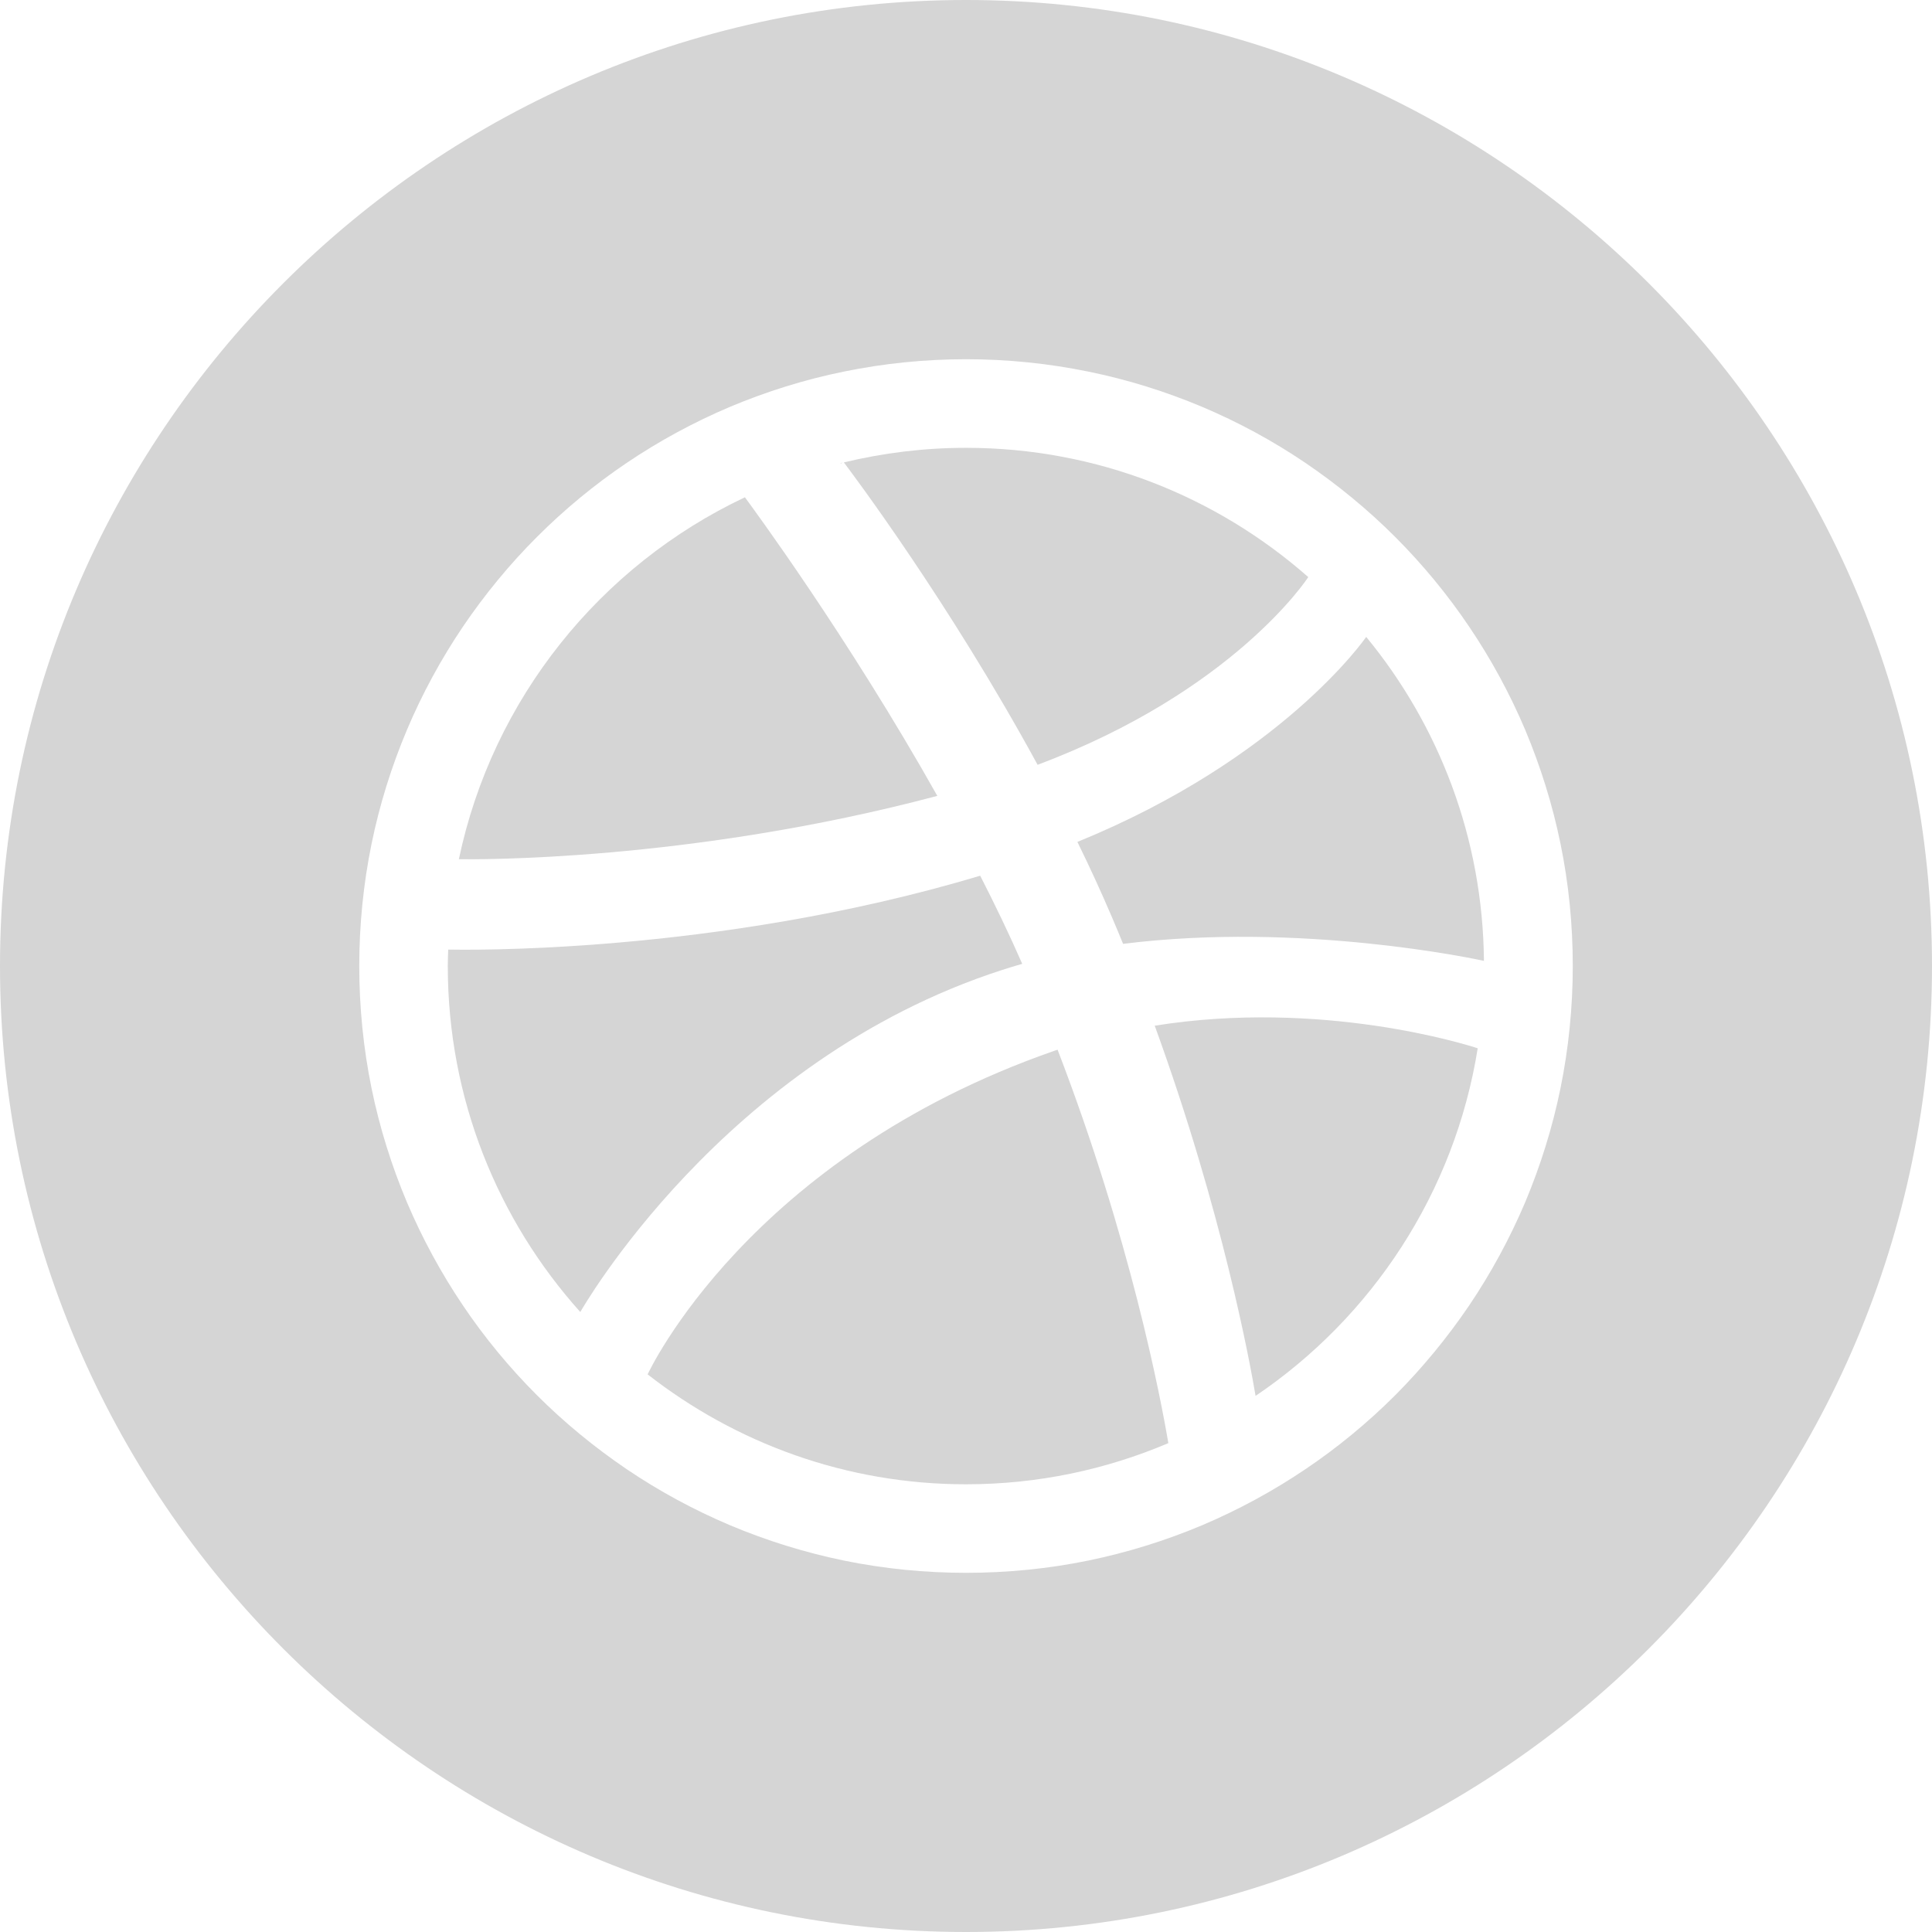
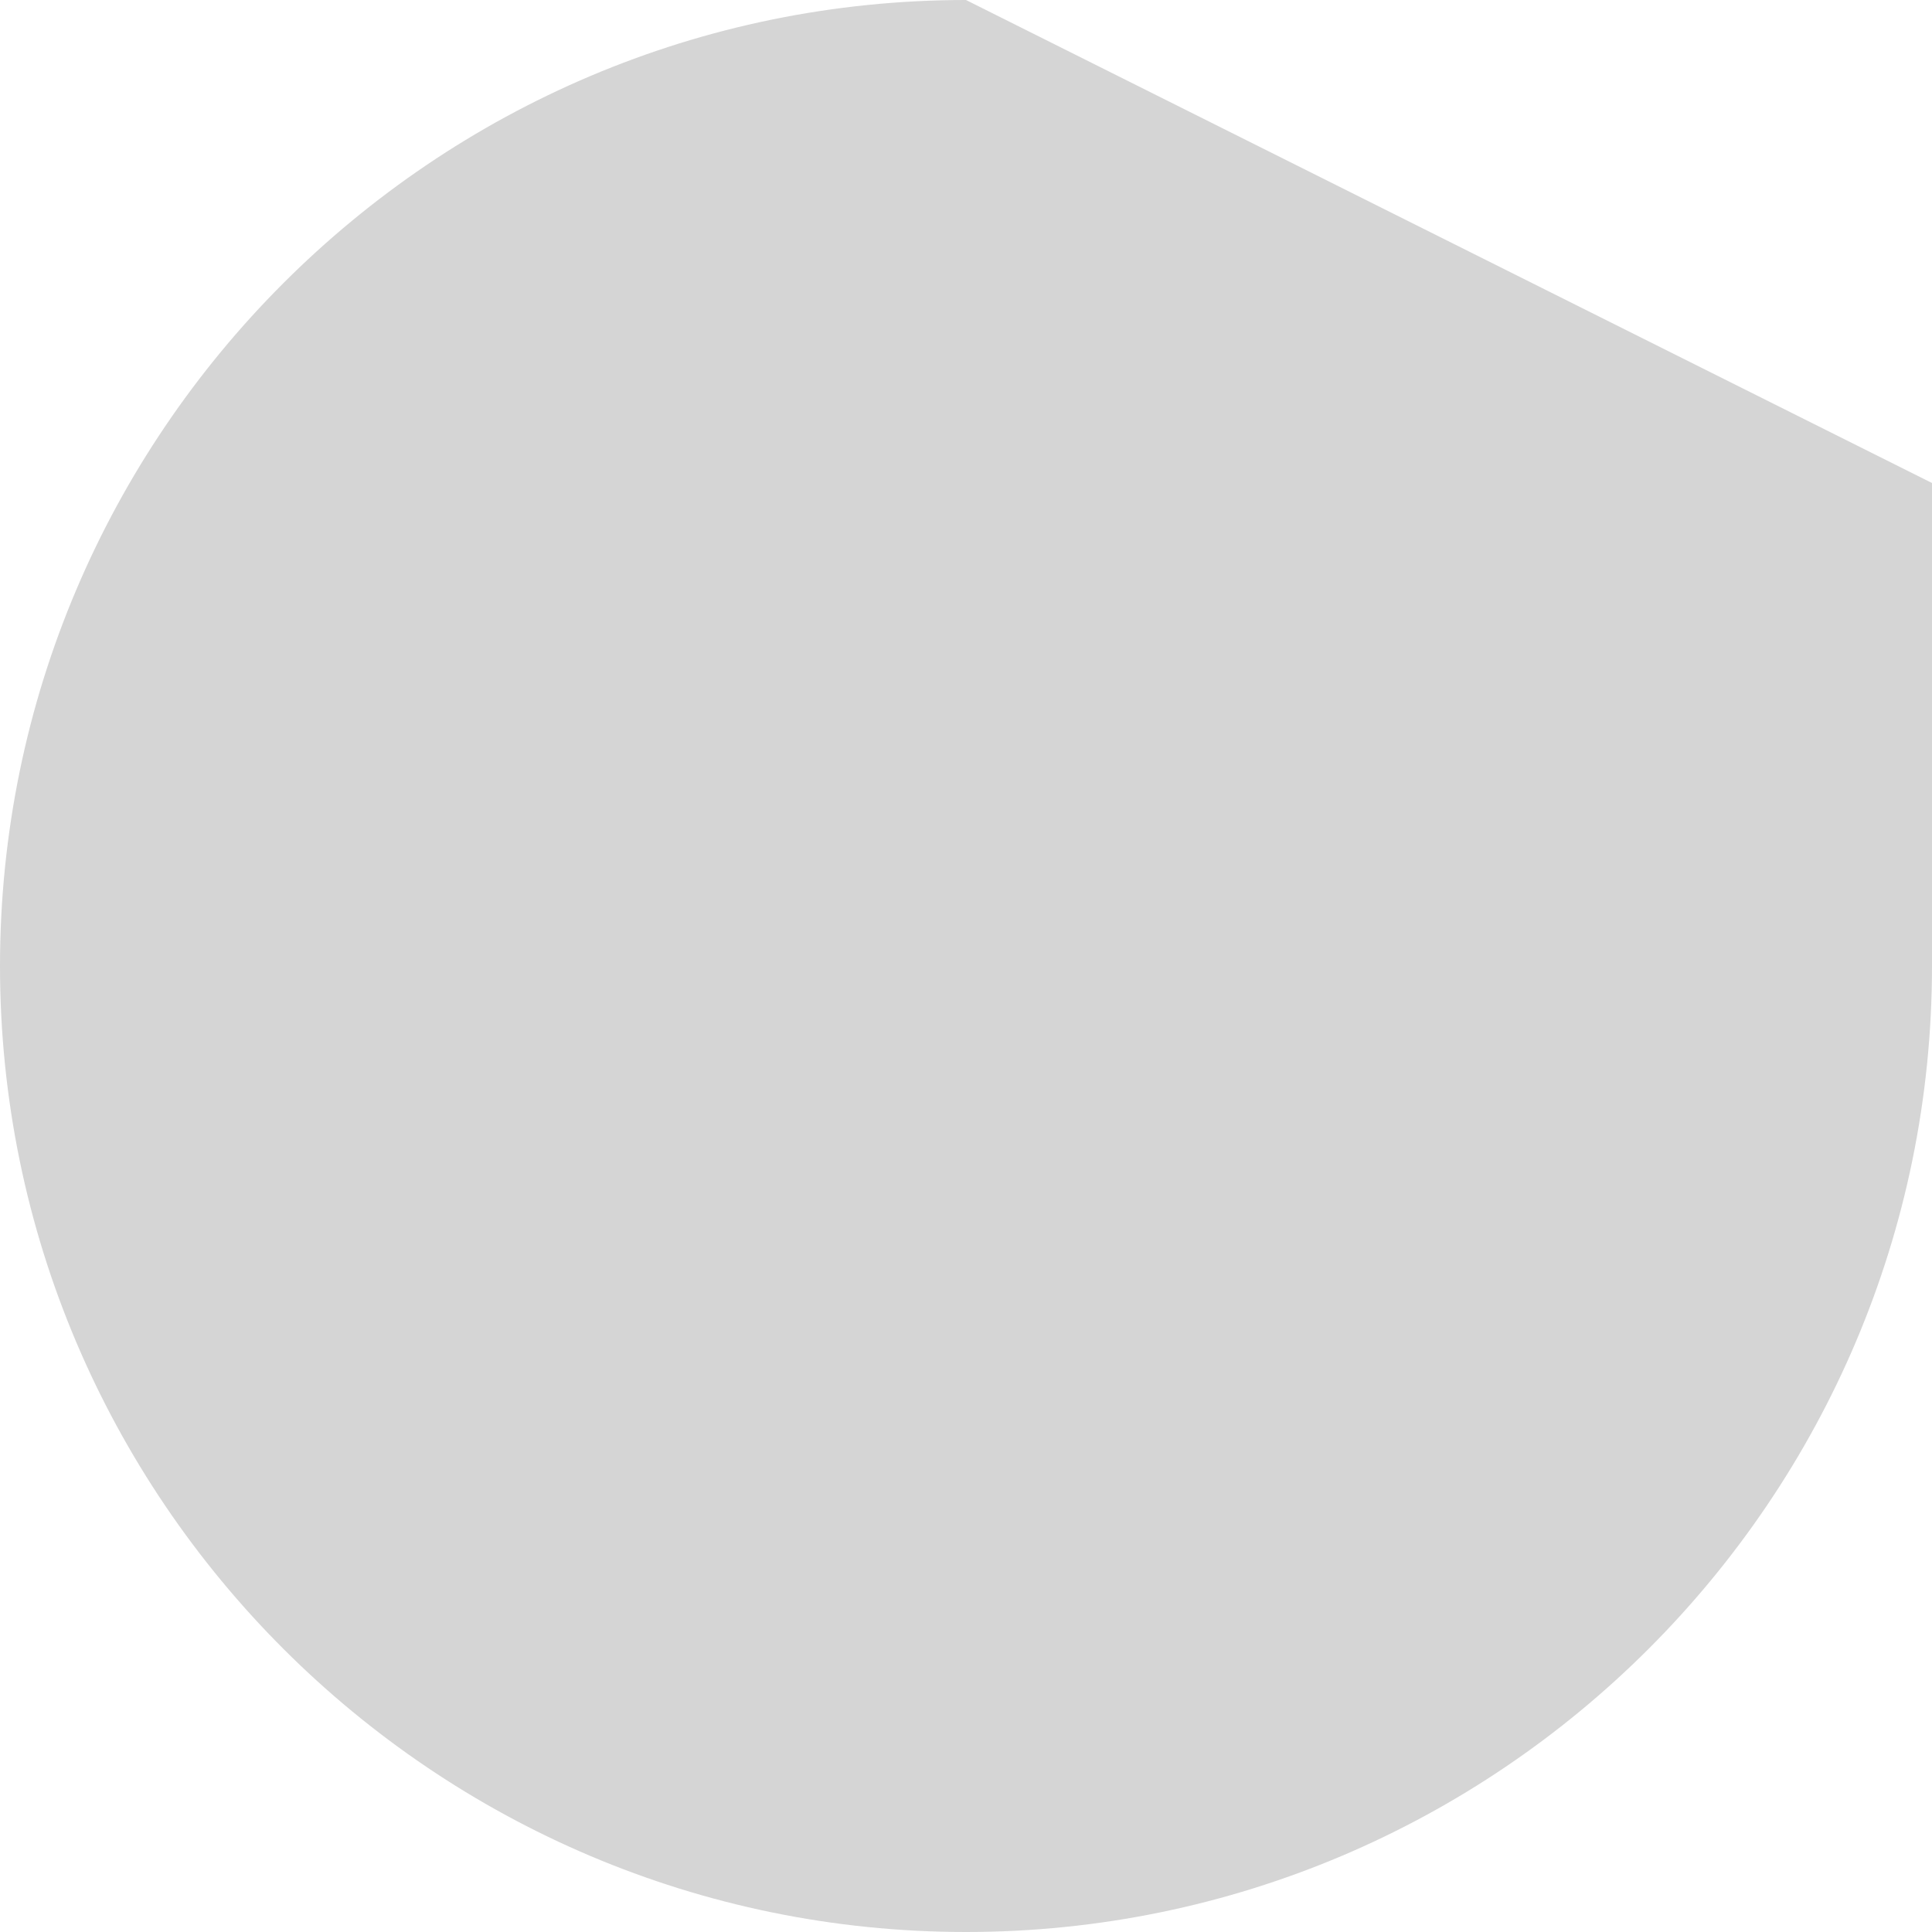
<svg xmlns="http://www.w3.org/2000/svg" viewBox="0 0 49.652 49.652">
-   <path fill="#d5d5d5" d="M24.089,20.454c-2.305-4.097-4.769-7.435-4.945-7.674c-3.714,1.755-6.485,5.176-7.351,9.301   C12.144,22.087,17.694,22.153,24.089,20.454z" />
+   <path fill="#d5d5d5" d="M24.089,20.454c-2.305-4.097-4.769-7.435-4.945-7.674c-3.714,1.755-6.485,5.176-7.351,9.301,C12.144,22.087,17.694,22.153,24.089,20.454z" />
  <path d="M21.636,11.894c-0.014,0.006-0.028,0.009-0.042,0.012c0.025-0.005,0.04-0.009,0.04-0.009L21.636,11.894z" />
-   <path fill="#d5d5d5" d="M33.622,14.831c-2.347-2.066-5.423-3.322-8.796-3.322c-1.082,0-2.132,0.132-3.139,0.375   c0.2,0.264,2.701,3.587,4.979,7.771C31.692,17.769,33.59,14.883,33.622,14.831z" />
-   <path fill="#d5d5d5" d="M27.094,27.006c-7.864,2.74-10.427,8.267-10.45,8.315c2.258,1.764,5.095,2.825,8.182,2.825   c1.846,0,3.602-0.378,5.2-1.058c-0.197-1.164-0.973-5.242-2.846-10.11C27.151,26.986,27.122,26.995,27.094,27.006z" />
-   <path fill="#d5d5d5" d="M25.748,24.93c0.174-0.057,0.35-0.11,0.523-0.159c-0.332-0.759-0.697-1.517-1.08-2.265   c-6.856,2.053-13.438,1.902-13.672,1.898c-0.005,0.14-0.011,0.278-0.011,0.42c0,3.422,1.291,6.541,3.411,8.901l-0.005-0.008   C14.915,33.721,18.56,27.253,25.748,24.93z" />
-   <path fill="#d5d5d5" d="M24.826,0C11.137,0,0,11.137,0,24.826c0,13.688,11.137,24.826,24.826,24.826c13.688,0,24.826-11.138,24.826-24.826   C49.652,11.137,38.516,0,24.826,0z M40.104,27.969c-0.204,1.002-0.512,1.987-0.908,2.931c-0.393,0.924-0.875,1.815-1.438,2.649   c-0.558,0.824-1.199,1.602-1.901,2.308c-0.705,0.704-1.48,1.344-2.308,1.901c-0.834,0.563-1.727,1.047-2.649,1.438   c-0.941,0.397-1.929,0.704-2.931,0.91c-1.026,0.211-2.084,0.315-3.141,0.315c-1.058,0-2.113-0.104-3.141-0.315   c-1.002-0.206-1.989-0.513-2.931-0.91c-0.925-0.392-1.816-0.874-2.65-1.438c-0.825-0.56-1.602-1.197-2.306-1.901   c-0.706-0.706-1.346-1.48-1.903-2.308c-0.563-0.834-1.047-1.728-1.438-2.649c-0.397-0.941-0.705-1.929-0.91-2.931   c-0.21-1.025-0.316-2.084-0.316-3.144c0-1.057,0.106-2.113,0.316-3.139c0.205-1.002,0.512-1.988,0.911-2.932   c0.391-0.925,0.874-1.815,1.436-2.647c0.559-0.825,1.198-1.603,1.903-2.307c0.705-0.706,1.48-1.346,2.307-1.904   c0.834-0.563,1.726-1.046,2.649-1.438c0.942-0.396,1.93-0.705,2.931-0.908c1.028-0.211,2.084-0.318,3.141-0.318   c1.058,0,2.114,0.107,3.142,0.318c1.002,0.203,1.987,0.511,2.931,0.908c0.926,0.392,1.815,0.873,2.649,1.438   c0.824,0.559,1.603,1.199,2.308,1.904c0.704,0.705,1.345,1.481,1.901,2.307c0.563,0.833,1.047,1.724,1.438,2.647   c0.396,0.943,0.705,1.93,0.909,2.932c0.211,1.025,0.315,2.082,0.315,3.139C40.42,25.885,40.314,26.94,40.104,27.969z" />
-   <path fill="#d5d5d5" d="M29.676,26.36c1.748,4.8,2.457,8.709,2.592,9.514c2.992-2.021,5.115-5.222,5.709-8.933   C37.701,26.85,33.975,25.674,29.676,26.36z" />
-   <path fill="#d5d5d5" d="M27.689,21.637c0.312,0.635,0.608,1.28,0.887,1.932c0.1,0.23,0.192,0.46,0.287,0.688   c4.576-0.574,9.084,0.396,9.274,0.437c-0.028-3.161-1.16-6.059-3.026-8.326C35.088,16.403,32.951,19.491,27.689,21.637z" />
+   <path fill="#d5d5d5" d="M33.622,14.831c-2.347-2.066-5.423-3.322-8.796-3.322c-1.082,0-2.132,0.132-3.139,0.375,c0.2,0.264,2.701,3.587,4.979,7.771C31.692,17.769,33.59,14.883,33.622,14.831z" />
+   <path fill="#d5d5d5" d="M27.094,27.006c-7.864,2.74-10.427,8.267-10.45,8.315c2.258,1.764,5.095,2.825,8.182,2.825,c1.846,0,3.602-0.378,5.2-1.058c-0.197-1.164-0.973-5.242-2.846-10.11C27.151,26.986,27.122,26.995,27.094,27.006z" />
+   <path fill="#d5d5d5" d="M25.748,24.93c0.174-0.057,0.35-0.11,0.523-0.159c-0.332-0.759-0.697-1.517-1.08-2.265,c-6.856,2.053-13.438,1.902-13.672,1.898c-0.005,0.14-0.011,0.278-0.011,0.42c0,3.422,1.291,6.541,3.411,8.901l-0.005-0.008,C14.915,33.721,18.56,27.253,25.748,24.93z" />
+   <path fill="#d5d5d5" d="M24.826,0C11.137,0,0,11.137,0,24.826c0,13.688,11.137,24.826,24.826,24.826c13.688,0,24.826-11.138,24.826-24.826,49.652,11.137,38.516,0,24.826,0z,M40.104,27.969c-0.204,1.002-0.512,1.987-0.908,2.931c-0.393,0.924-0.875,1.815-1.438,2.649,-0.558,0.824-1.199,1.602-1.901,2.308c-0.705,0.704-1.48,1.344-2.308,1.901c-0.834,0.563-1.727,1.047-2.649,1.438,-0.941,0.397-1.929,0.704-2.931,0.91c-1.026,0.211-2.084,0.315-3.141,0.315c-1.058,0-2.113-0.104-3.141-0.315,-1.002-0.206-1.989-0.513-2.931-0.91c-0.925-0.392-1.816-0.874-2.65-1.438c-0.825-0.56-1.602-1.197-2.306-1.901,-0.706-0.706-1.346-1.48-1.903-2.308c-0.563-0.834-1.047-1.728-1.438-2.649c-0.397-0.941-0.705-1.929-0.91-2.931,-0.21-1.025-0.316-2.084-0.316-3.144c0-1.057,0.106-2.113,0.316-3.139c0.205-1.002,0.512-1.988,0.911-2.932,0.391-0.925,0.874-1.815,1.436-2.647c0.559-0.825,1.198-1.603,1.903-2.307c0.705-0.706,1.48-1.346,2.307-1.904,c0.834-0.563,1.726-1.046,2.649-1.438c0.942-0.396,1.93-0.705,2.931-0.908c1.028-0.211,2.084-0.318,3.141-0.318,c1.058,0,2.114,0.107,3.142,0.318c1.002,0.203,1.987,0.511,2.931,0.908c0.926,0.392,1.815,0.873,2.649,1.438,c0.824,0.559,1.603,1.199,2.308,1.904c0.704,0.705,1.345,1.481,1.901,2.307c0.563,0.833,1.047,1.724,1.438,2.647,c0.396,0.943,0.705,1.93,0.909,2.932c0.211,1.025,0.315,2.082,0.315,3.139C40.42,25.885,40.314,26.94,40.104,27.969z" />
+   <path fill="#d5d5d5" d="M29.676,26.36c1.748,4.8,2.457,8.709,2.592,9.514c2.992-2.021,5.115-5.222,5.709-8.933,C37.701,26.85,33.975,25.674,29.676,26.36z" />
+   <path fill="#d5d5d5" d="M27.689,21.637c0.312,0.635,0.608,1.28,0.887,1.932c0.1,0.23,0.192,0.46,0.287,0.688,c4.576-0.574,9.084,0.396,9.274,0.437c-0.028-3.161-1.16-6.059-3.026-8.326C35.088,16.403,32.951,19.491,27.689,21.637z" />
</svg>
